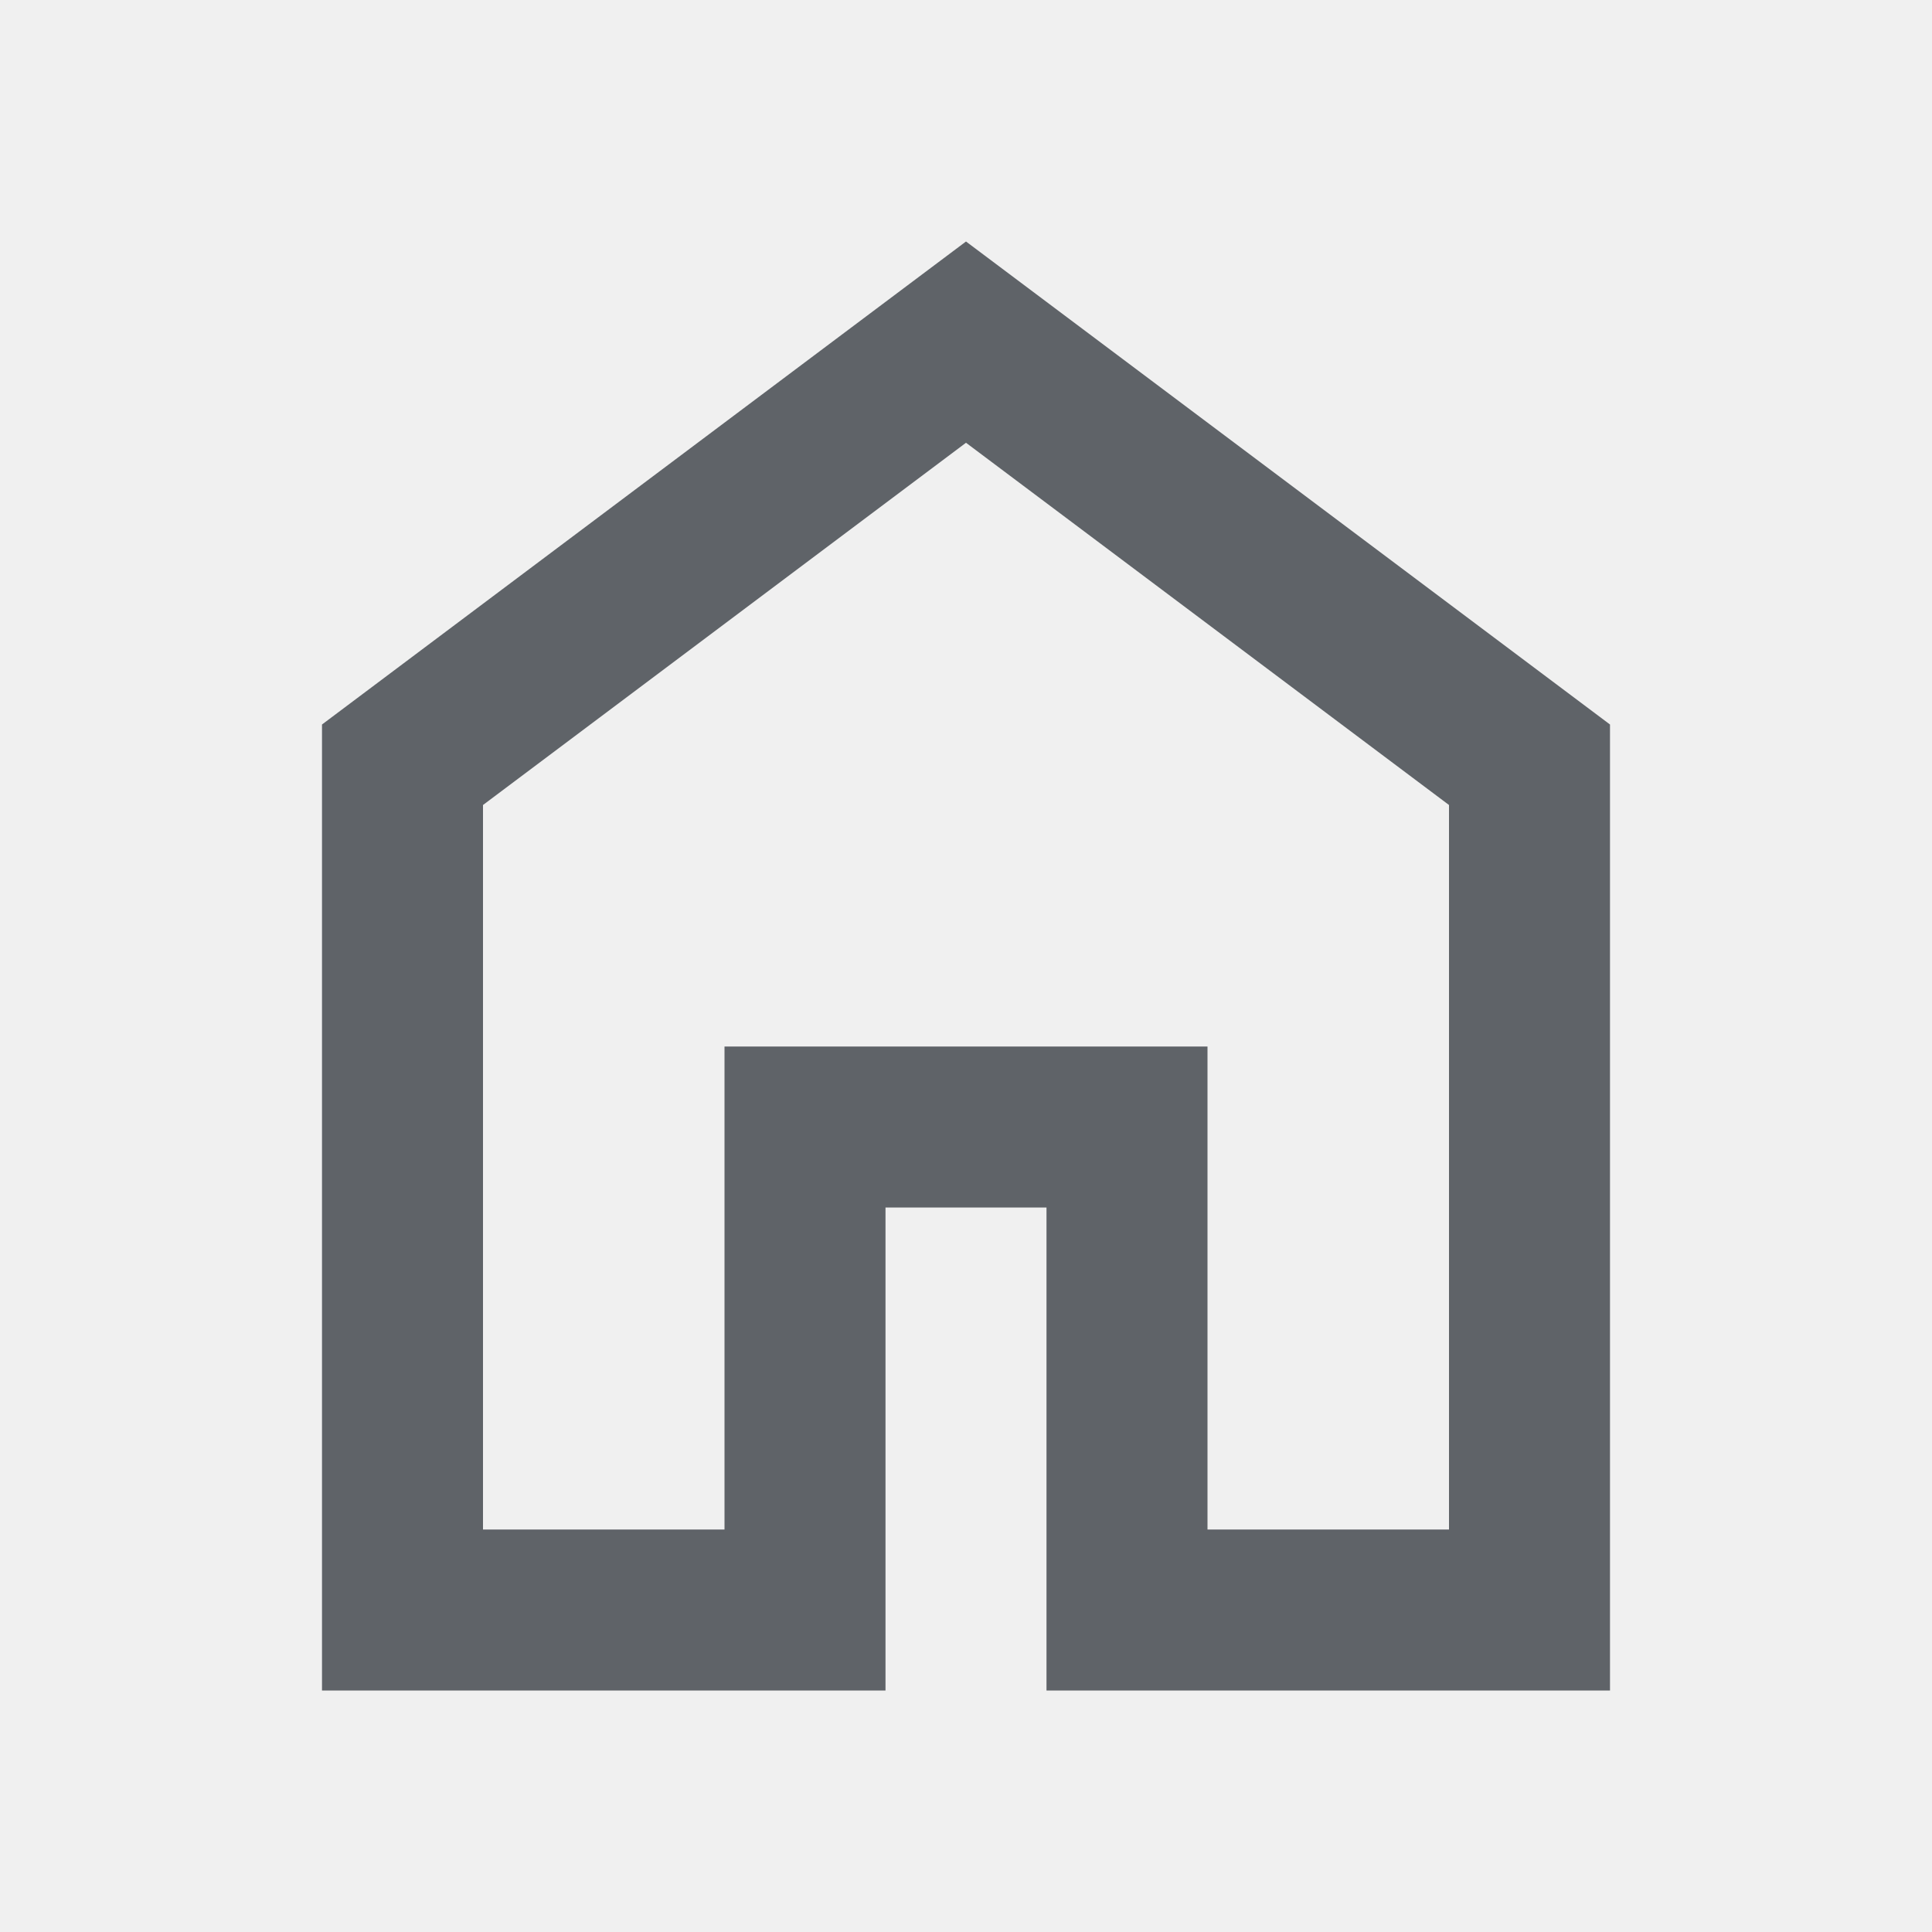
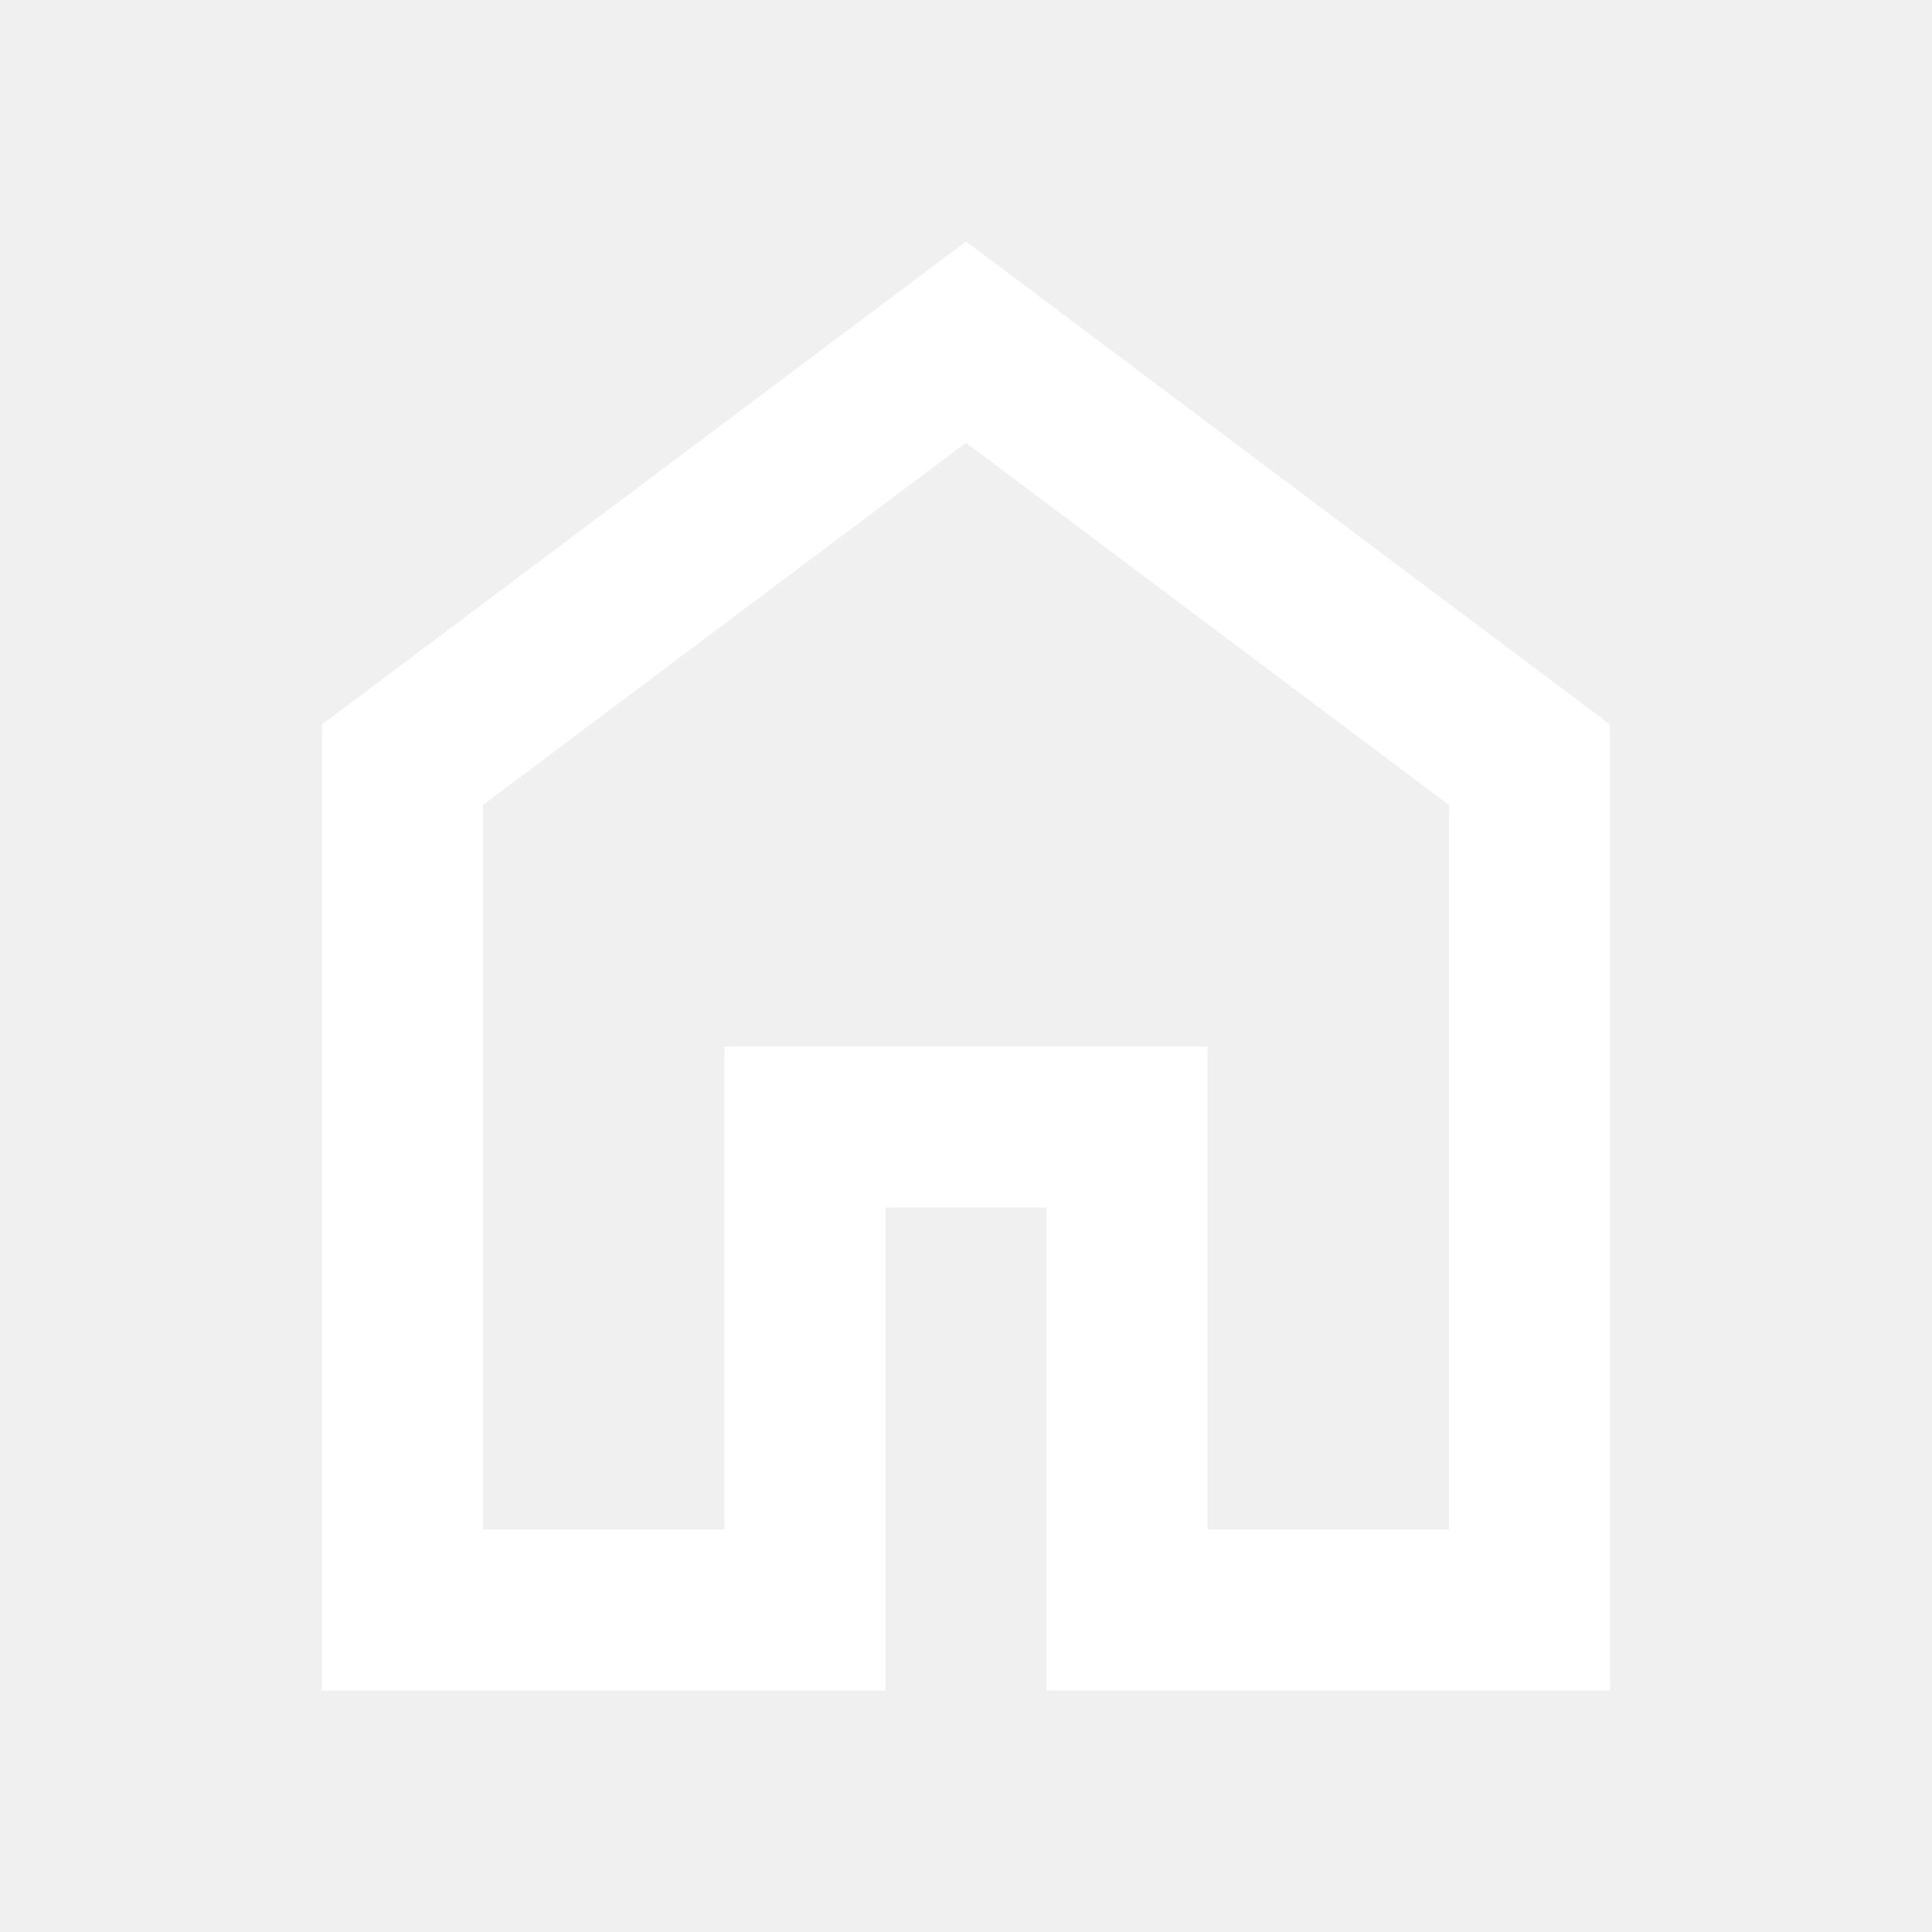
- <svg xmlns="http://www.w3.org/2000/svg" height="24px" viewBox="0 -960 960 960" width="24px" fill="#5f6368">
+ <svg xmlns="http://www.w3.org/2000/svg" height="20px" viewBox="0 -960 960 960" width="20px" fill="#FFFFFF">
  <path d="M240-200h120v-240h240v240h120v-360L480-740 240-560v360Zm-80 80v-480l320-240 320 240v480H520v-240h-80v240H160Zm320-350Z" />
</svg>
